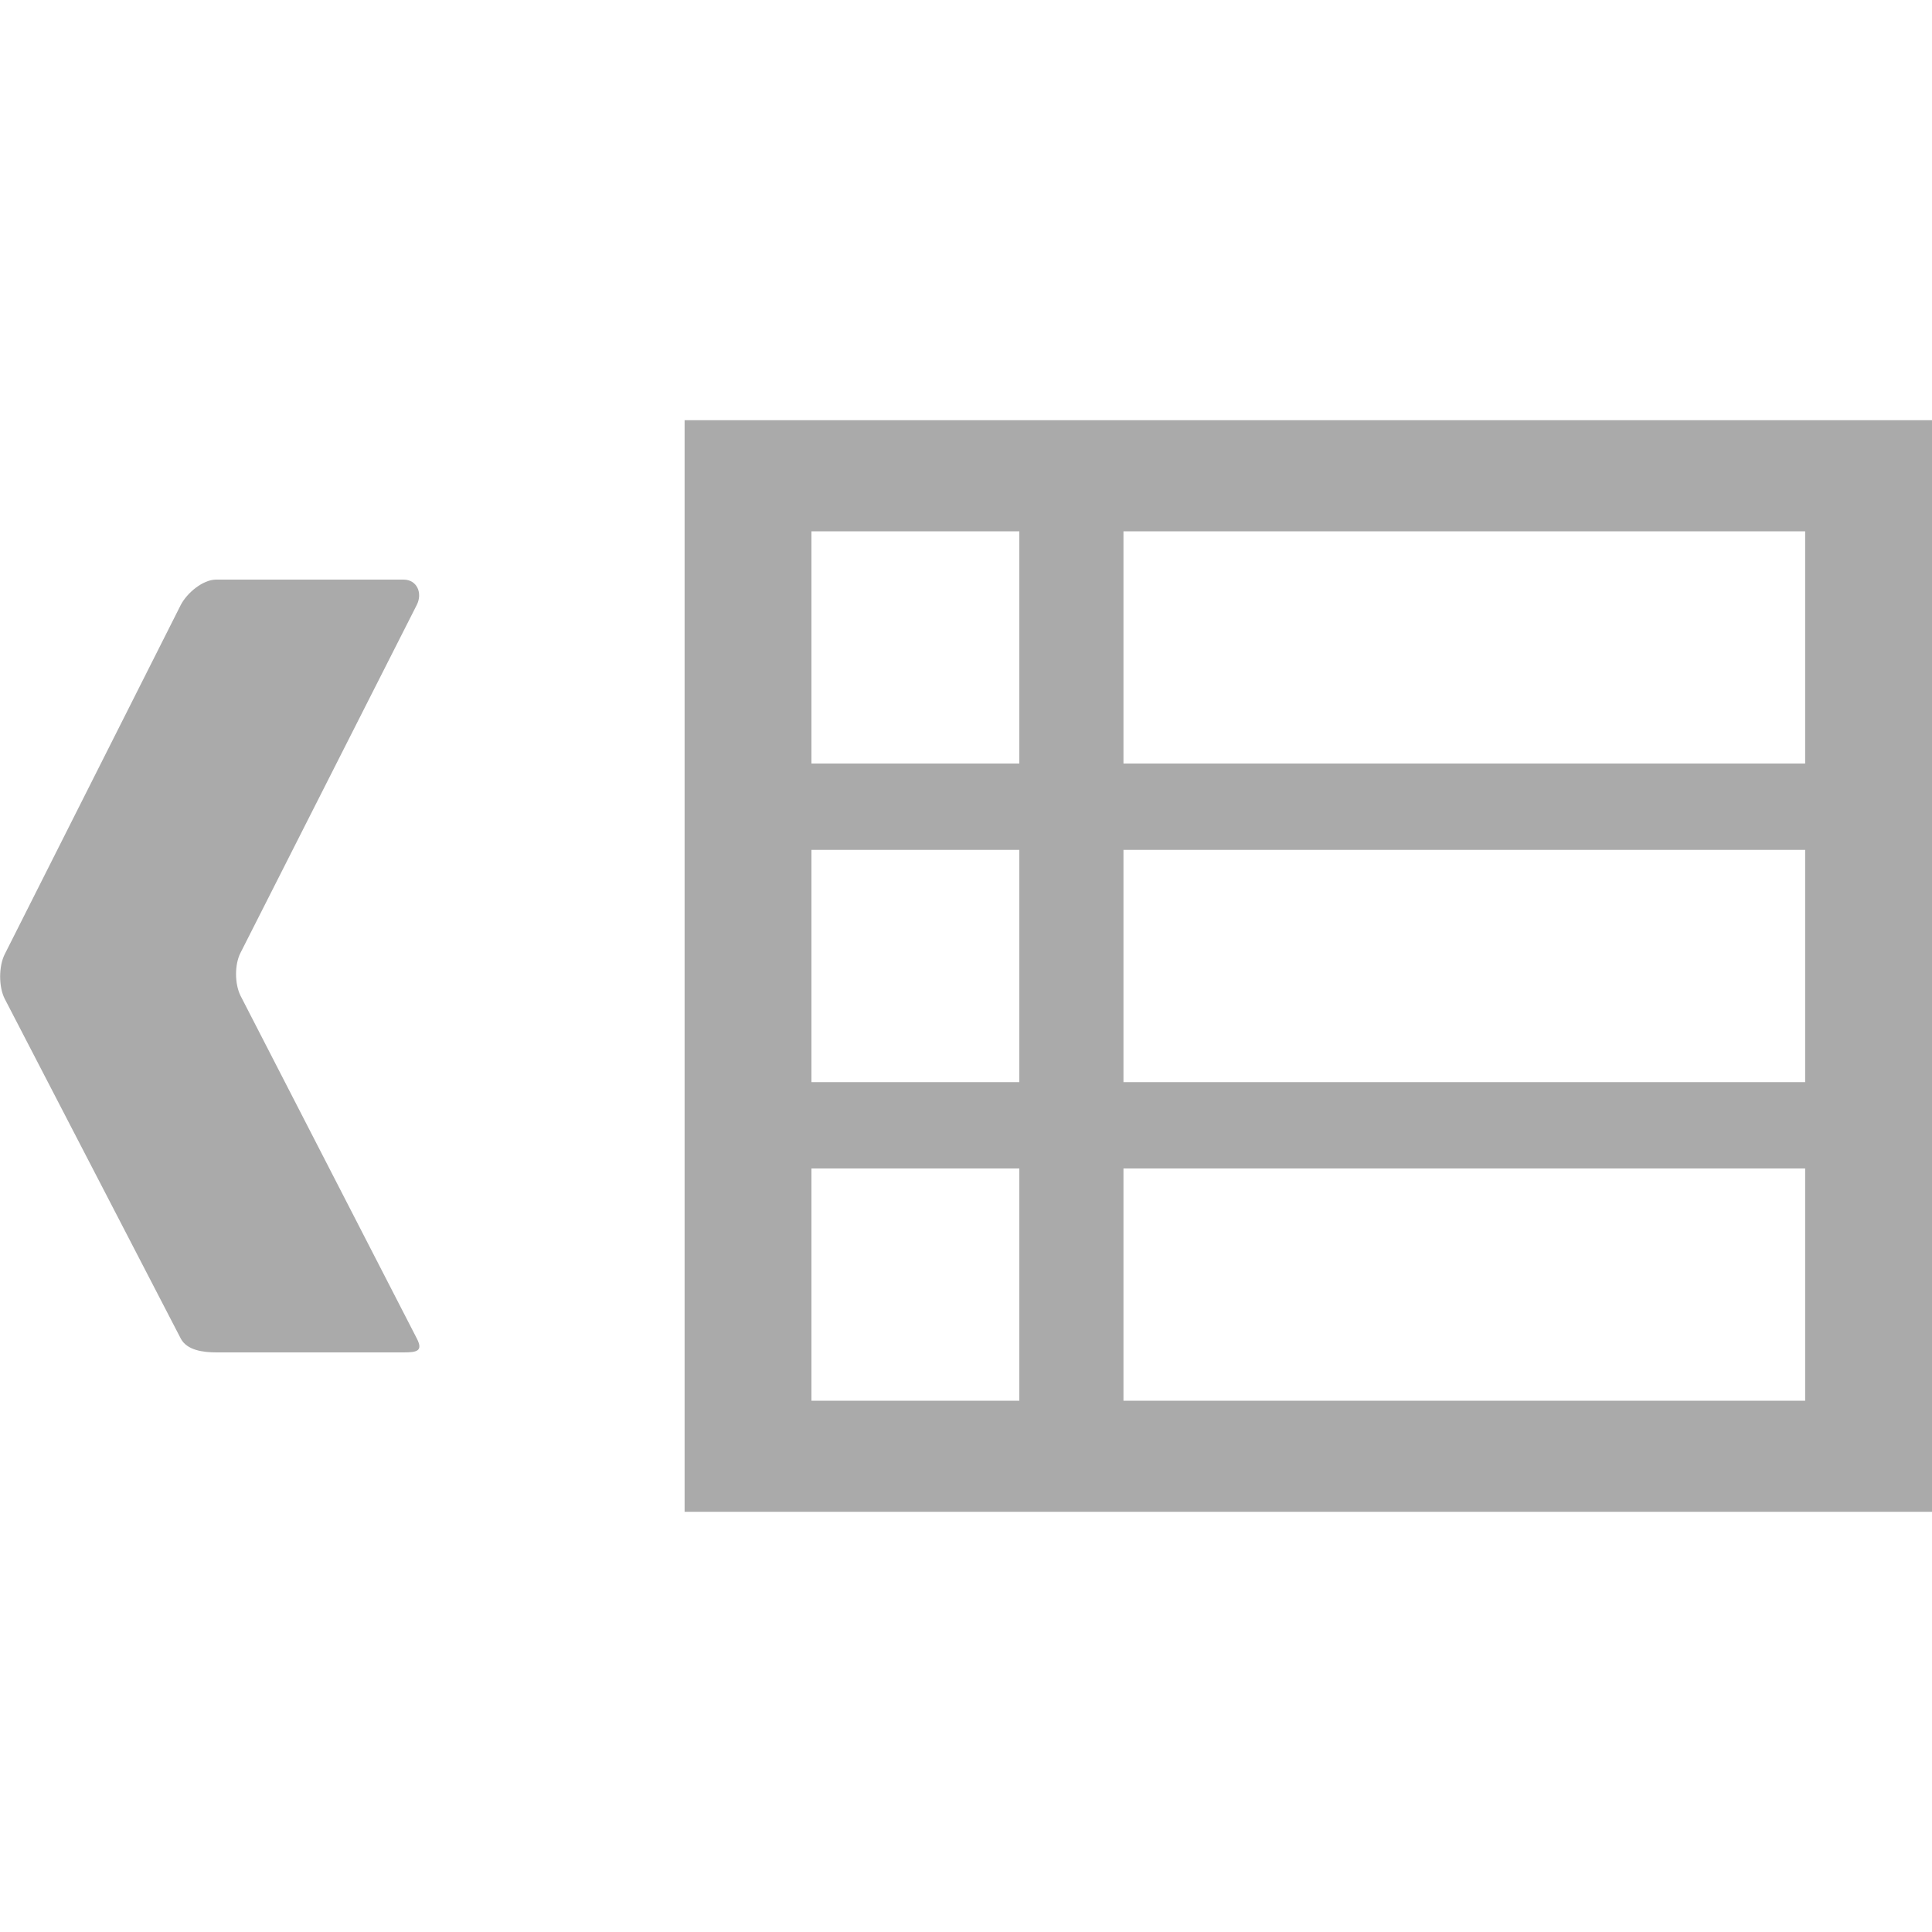
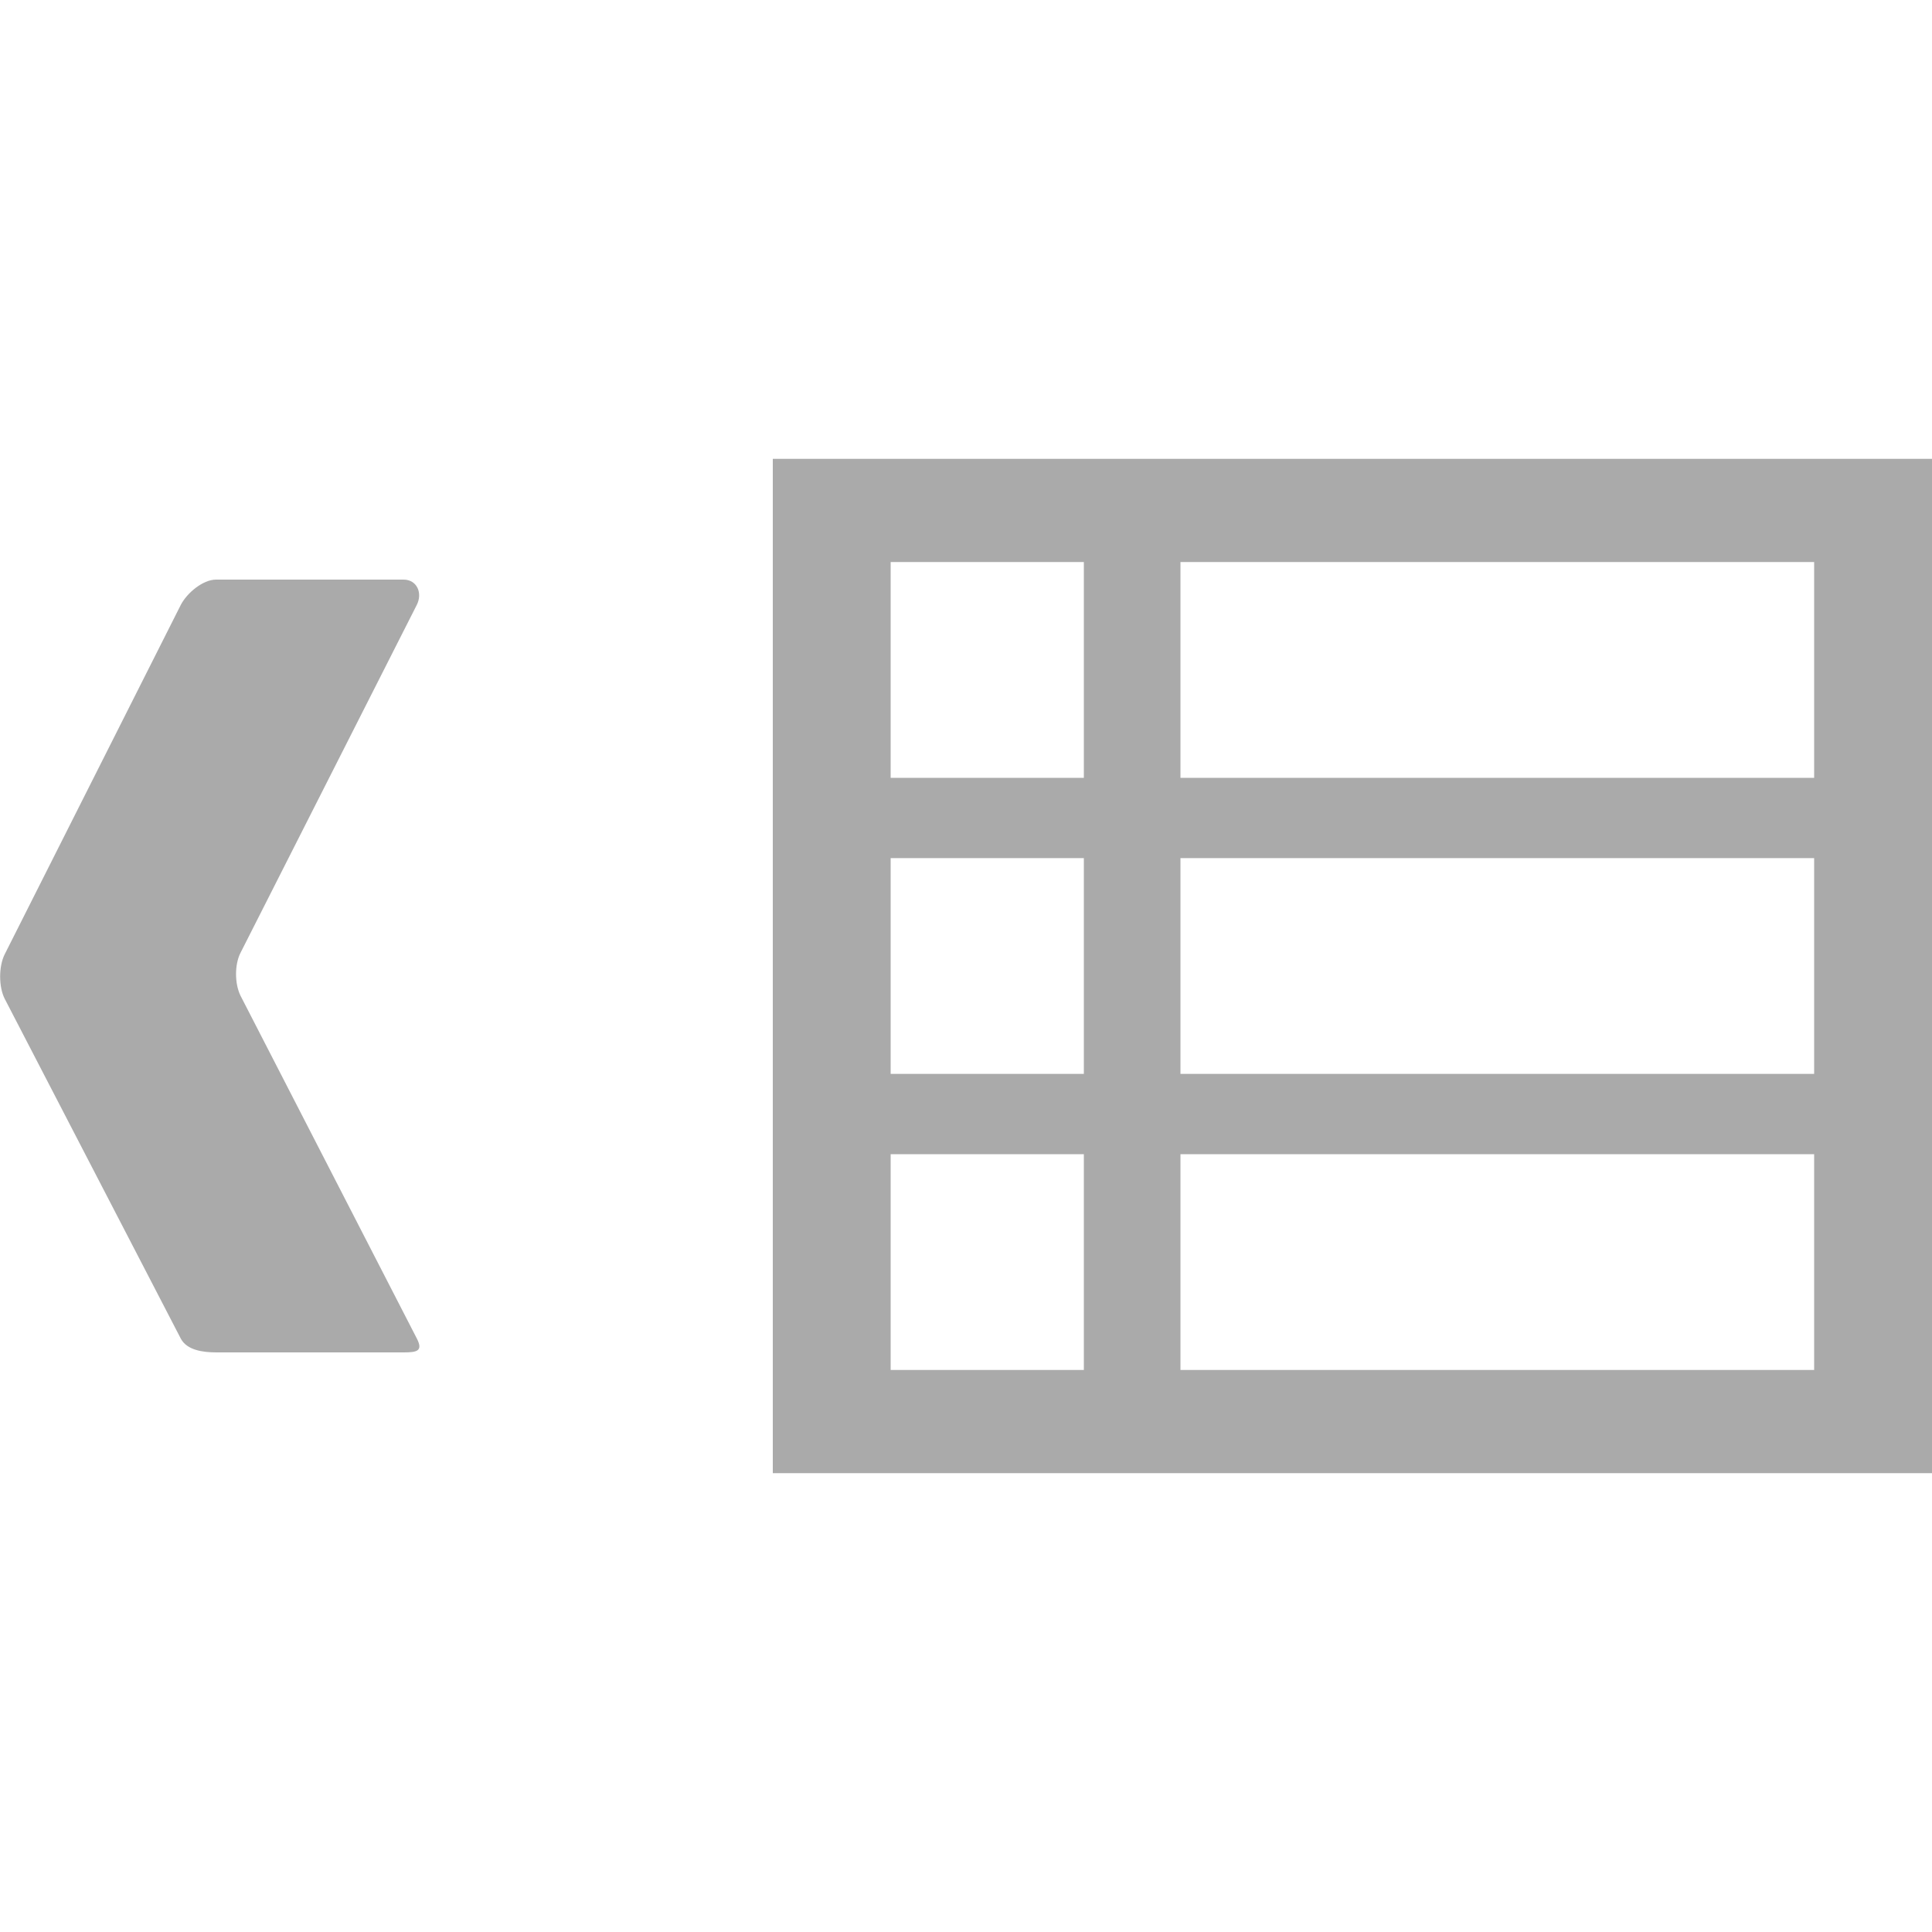
<svg xmlns="http://www.w3.org/2000/svg" width="20" height="20" viewBox="0 0 20 20">
  <g>
    <path fill="none" d="M0 0h20v20H0z" />
    <g fill="#aaa">
-       <path d="M4.314 6.263C4.377 6.14 4.317 6 4.177 6h-1.94c-.138 0-.303.14-.366.263L.048 9.88c-.062.125-.062.335 0 .458l1.824 3.52c.064.12.23.142.37.142h1.937c.14 0 .2-.016.138-.14L2.49 10.308c-.062-.125-.062-.325 0-.445l1.824-3.6zM7.087 4.35v11.3H20V4.35H7.087zm3.466 10.15H8.4v-2.404h2.152V14.5zm0-3.298H8.4V8.798h2.152v2.404zm0-3.298H8.4V5.5h2.152v2.404zm8.134 6.596H11.63v-2.404h7.057V14.5zm0-3.298H11.63V8.798h7.057v2.404zm0-3.298H11.63V5.5h7.057v2.404z" />
+       <path d="M4.314 6.263C4.377 6.14 4.317 6 4.177 6h-1.94c-.138 0-.303.14-.366.263L.048 9.88c-.062.125-.062.335 0 .458l1.824 3.52c.064.12.23.142.37.142h1.937c.14 0 .2-.016.138-.14L2.49 10.308c-.062-.125-.062-.325 0-.445l1.824-3.6zM8 4.75v10.5h12V4.75H8zm3.22 9.432h-2v-2.234h2v2.234zm0-3.065h-2V8.883h2v2.234zm0-3.065h-2V5.818h2v2.234zm7.56 6.13h-6.56v-2.234h6.56v2.234zm0-3.065h-6.56V8.883h6.56v2.234zm0-3.065h-6.56V5.818h6.56v2.234z" />
    </g>
  </g>
</svg>
